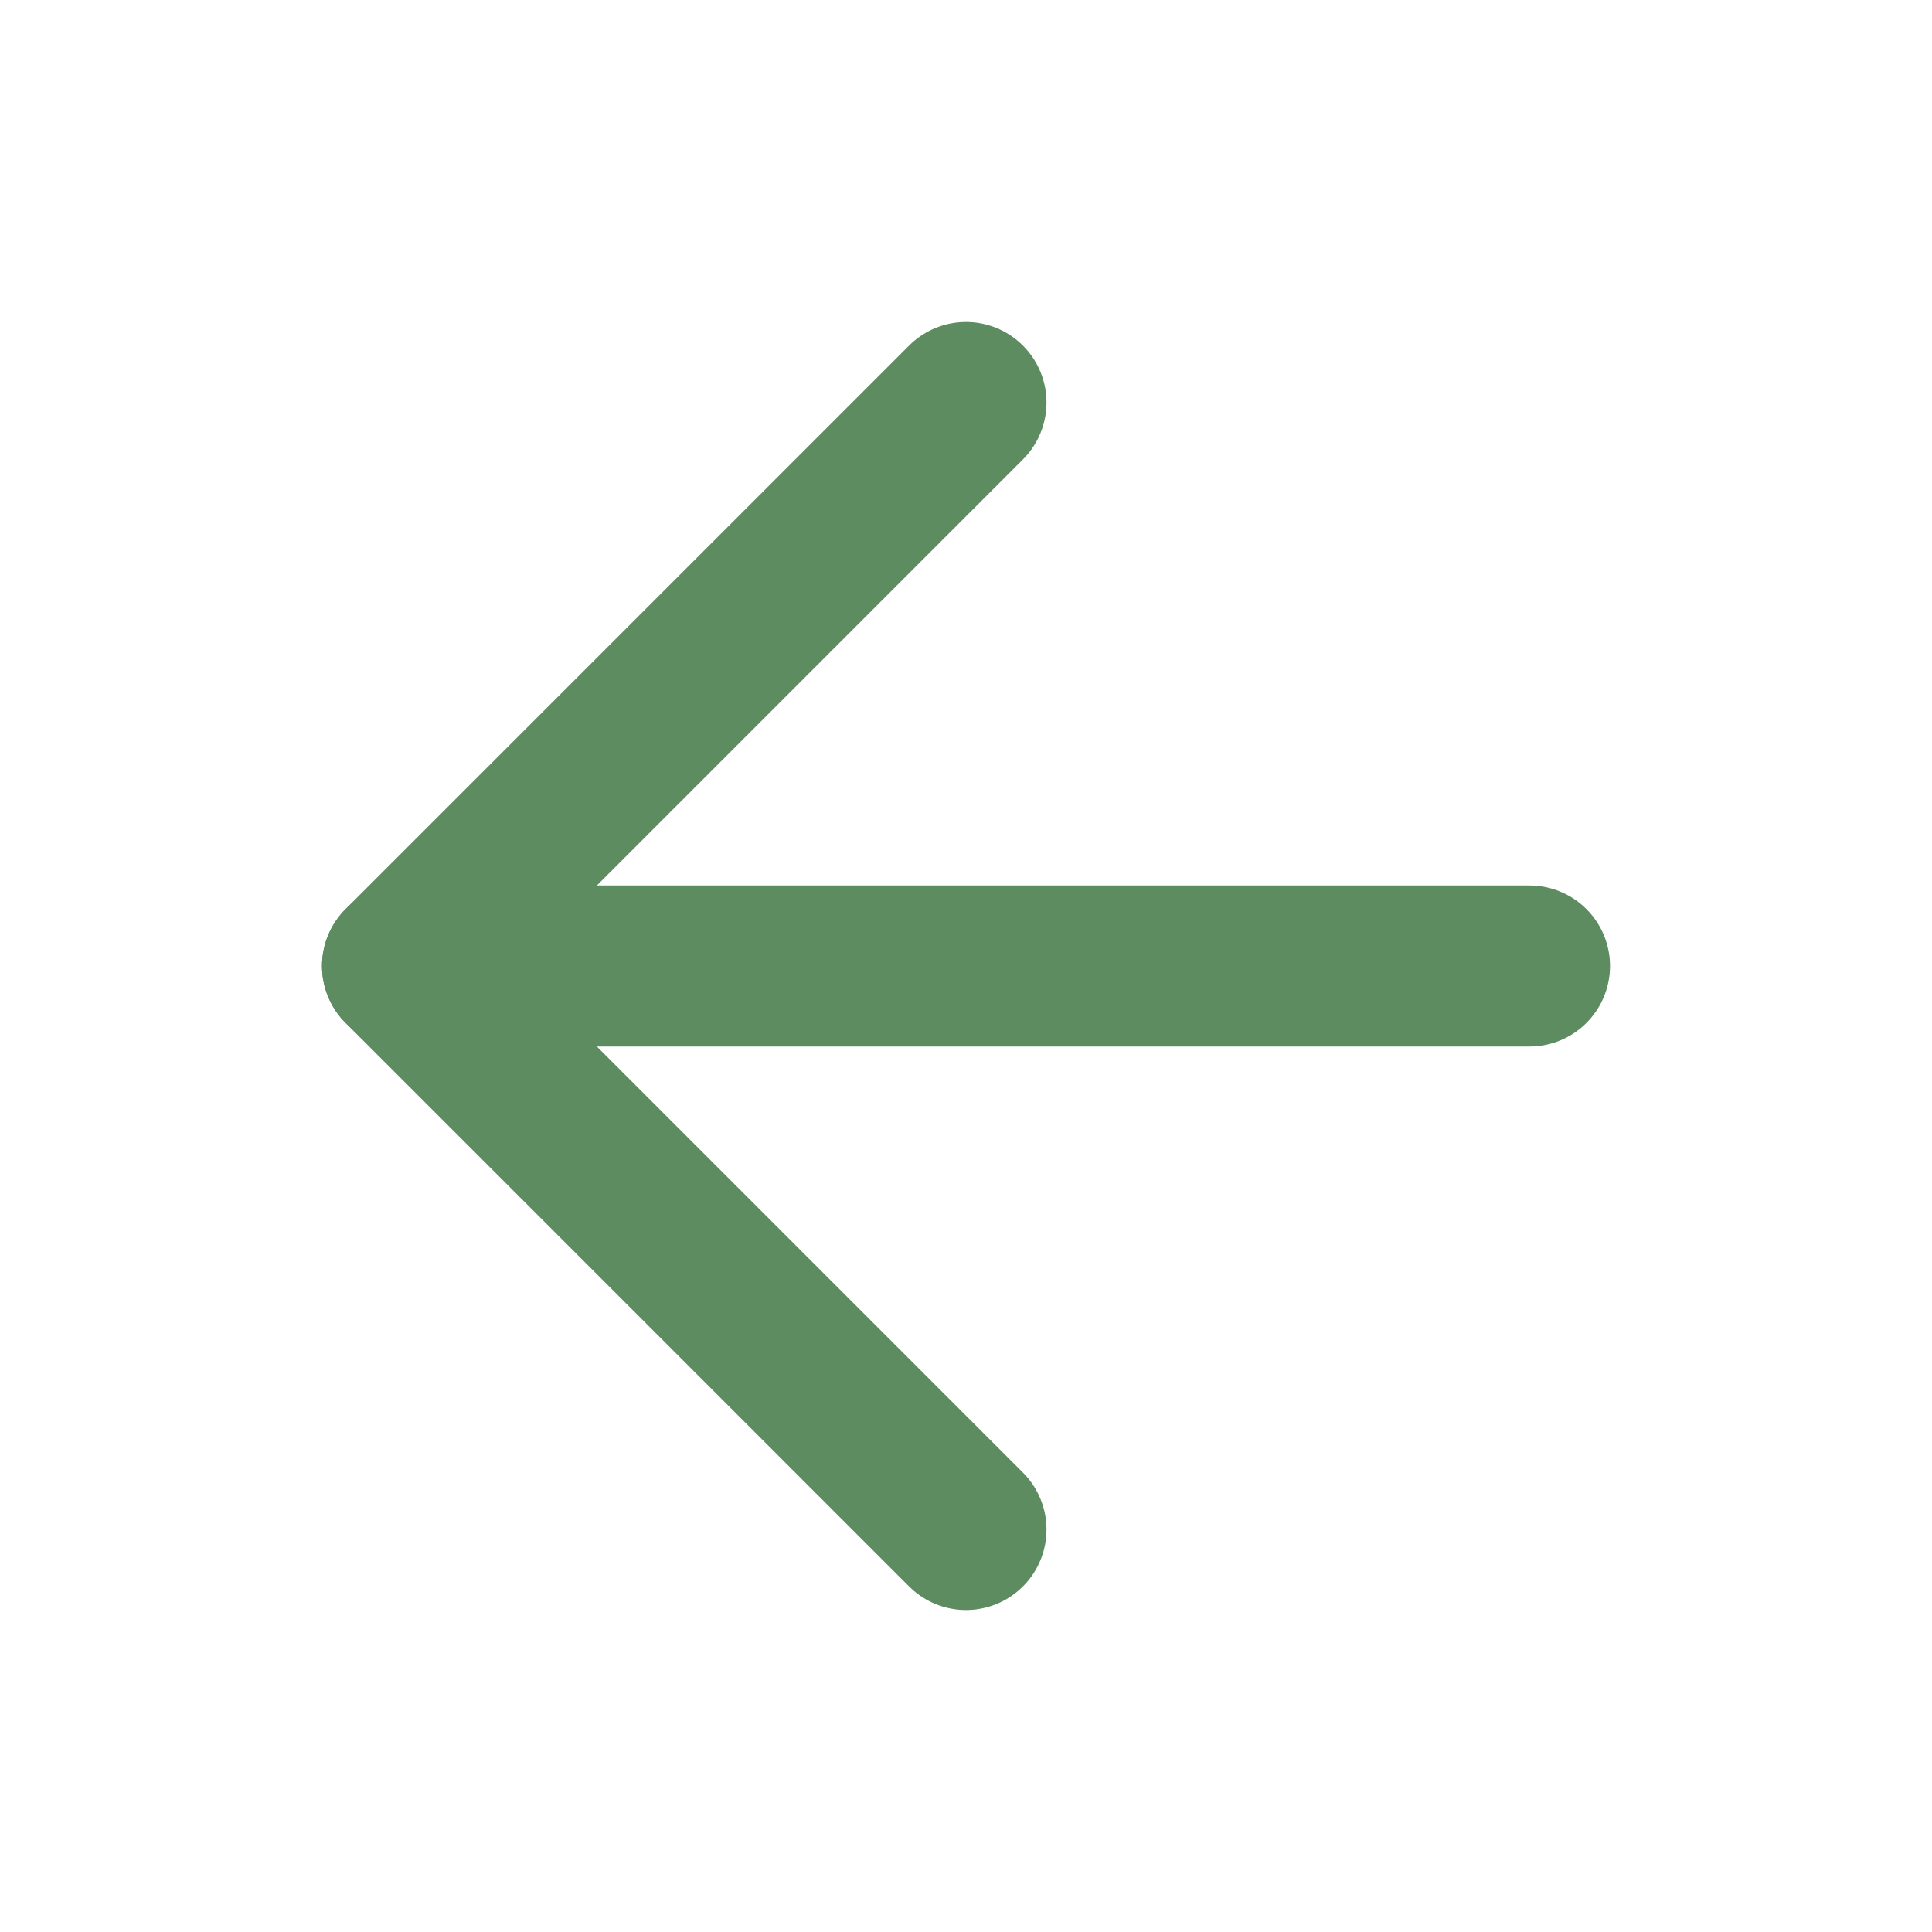
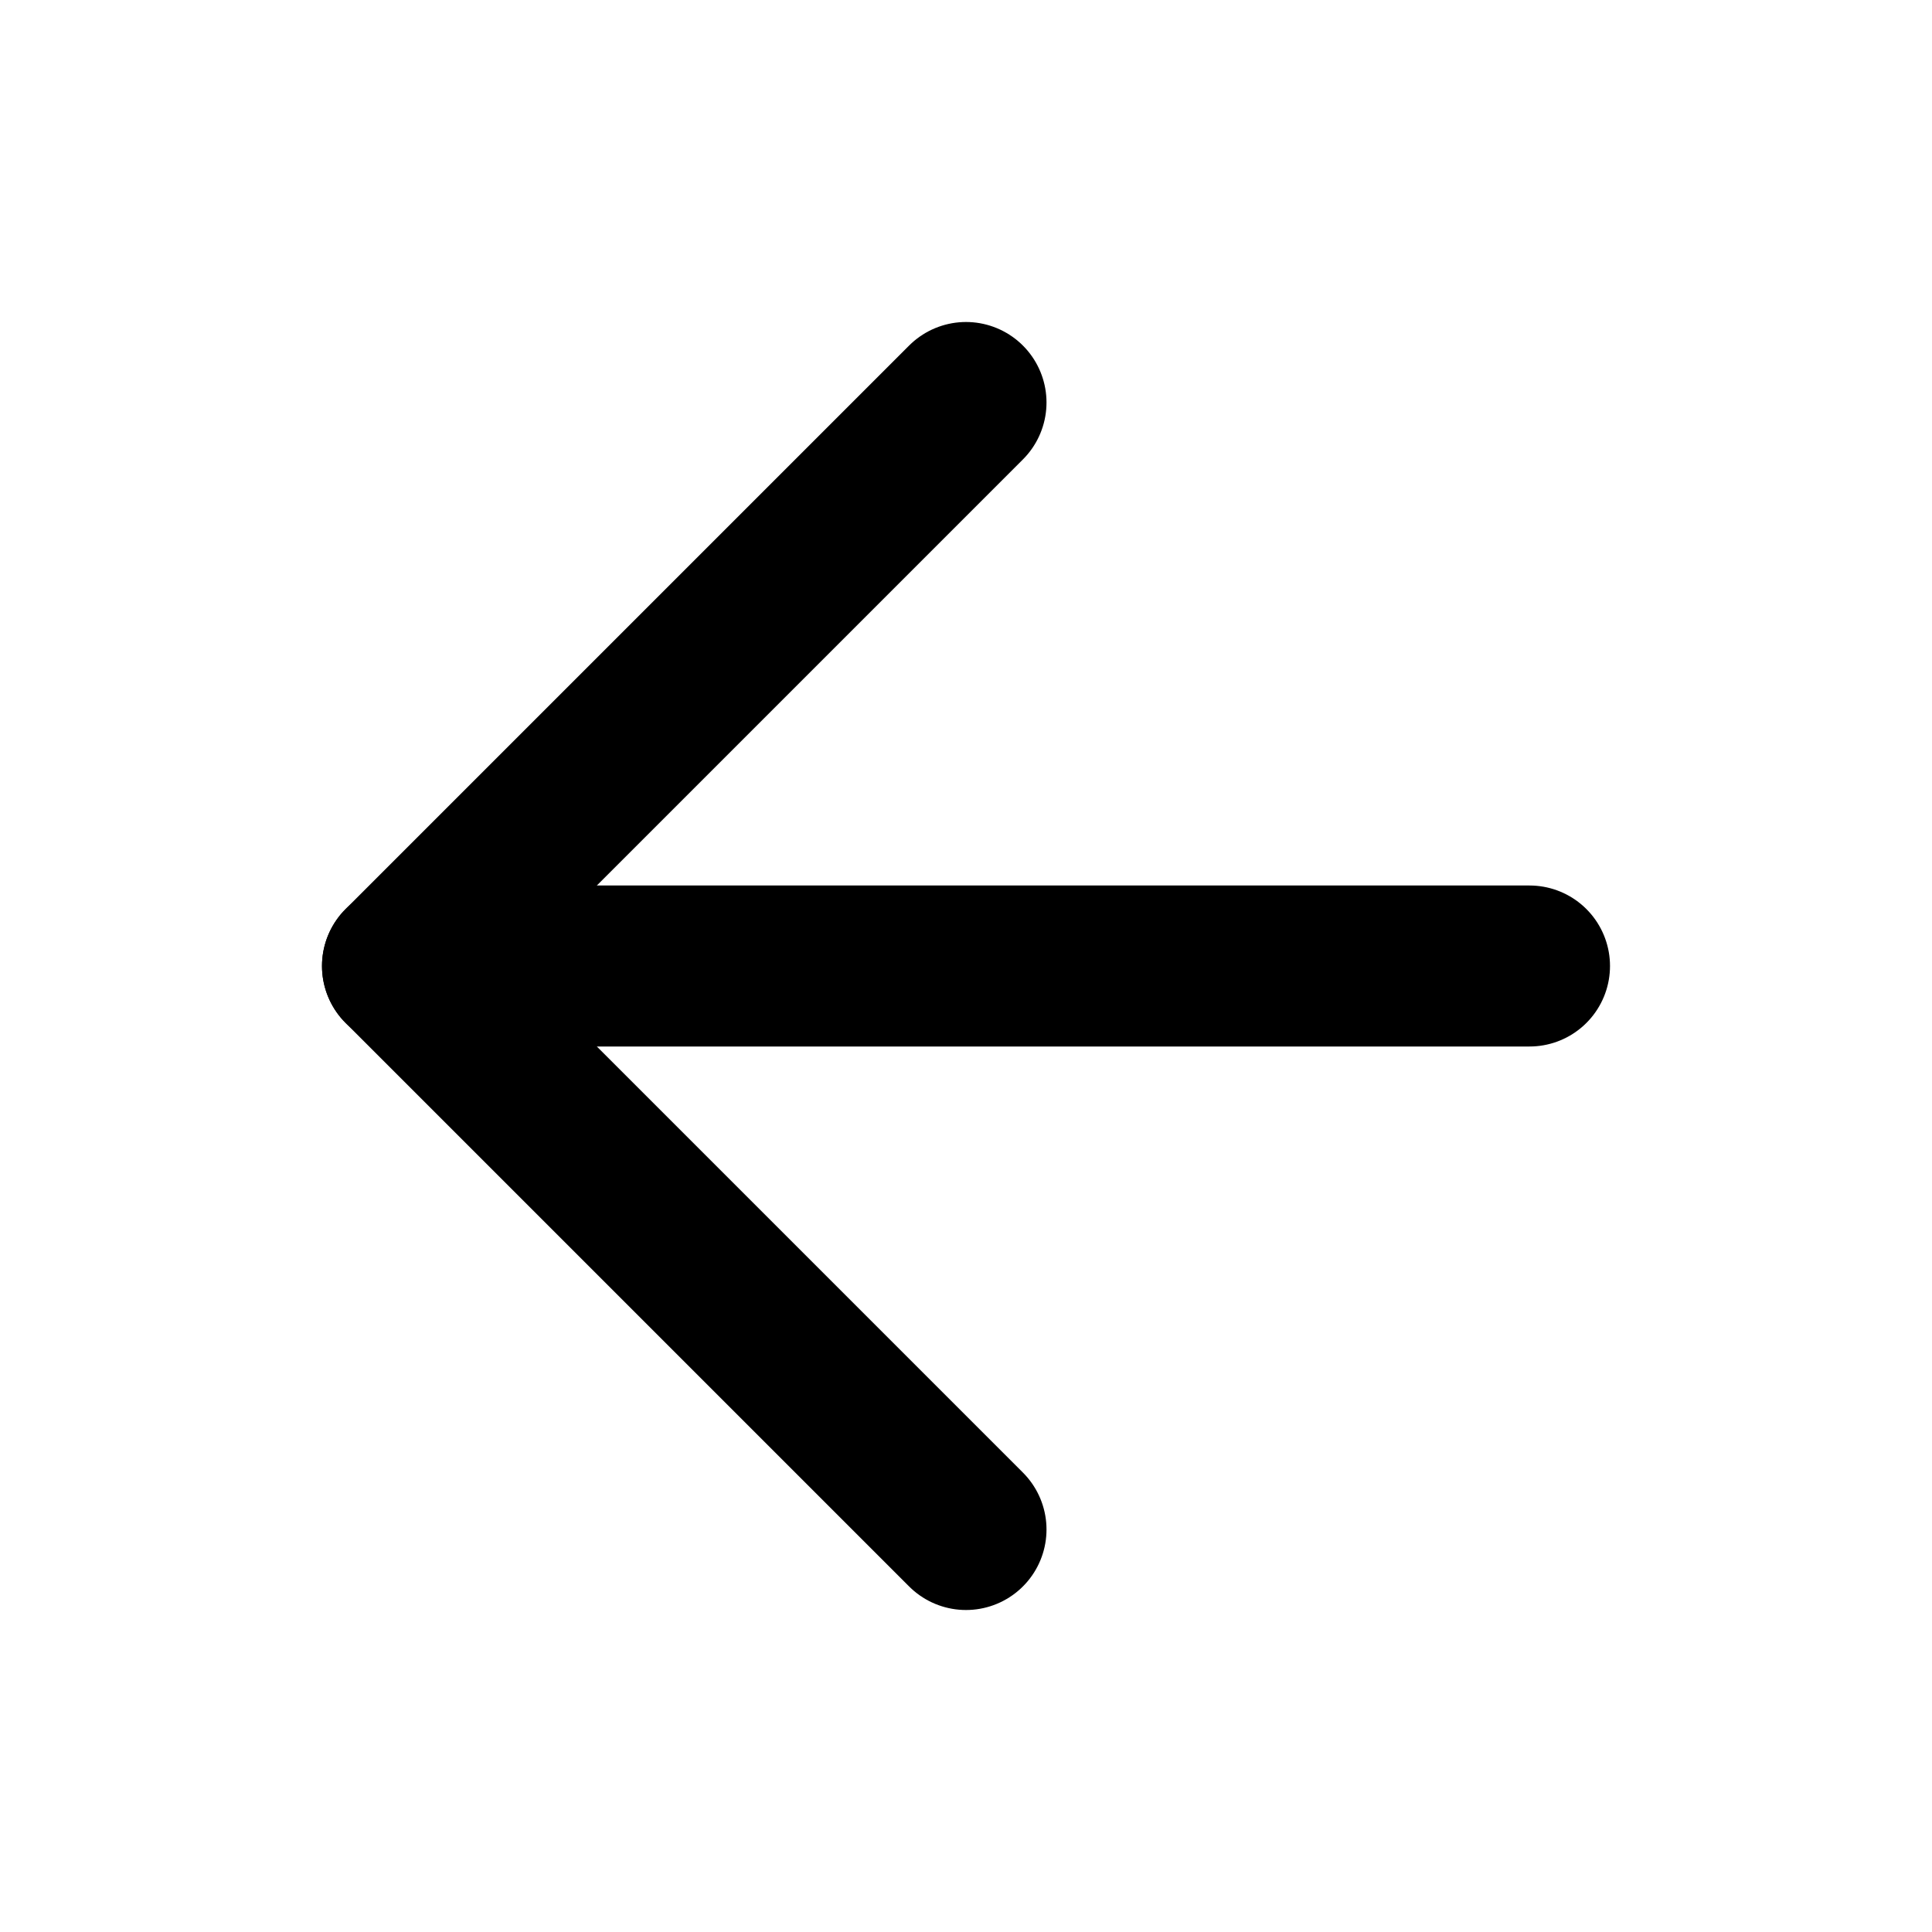
<svg xmlns="http://www.w3.org/2000/svg" width="24" height="24" viewBox="0 0 24 24" fill="none">
-   <path d="M19 12H5" stroke="#5E8C61" stroke-width="2" stroke-linecap="round" stroke-linejoin="round" />
-   <path d="M12 19L5 12L12 5" stroke="#5E8C61" stroke-width="2" stroke-linecap="round" stroke-linejoin="round" />
+   <path d="M19 12H5" stroke="currentColor" stroke-width="2" stroke-linecap="round" stroke-linejoin="round" />
+   <path d="M12 19L5 12L12 5" stroke="currentColor" stroke-width="2" stroke-linecap="round" stroke-linejoin="round" />
</svg>
